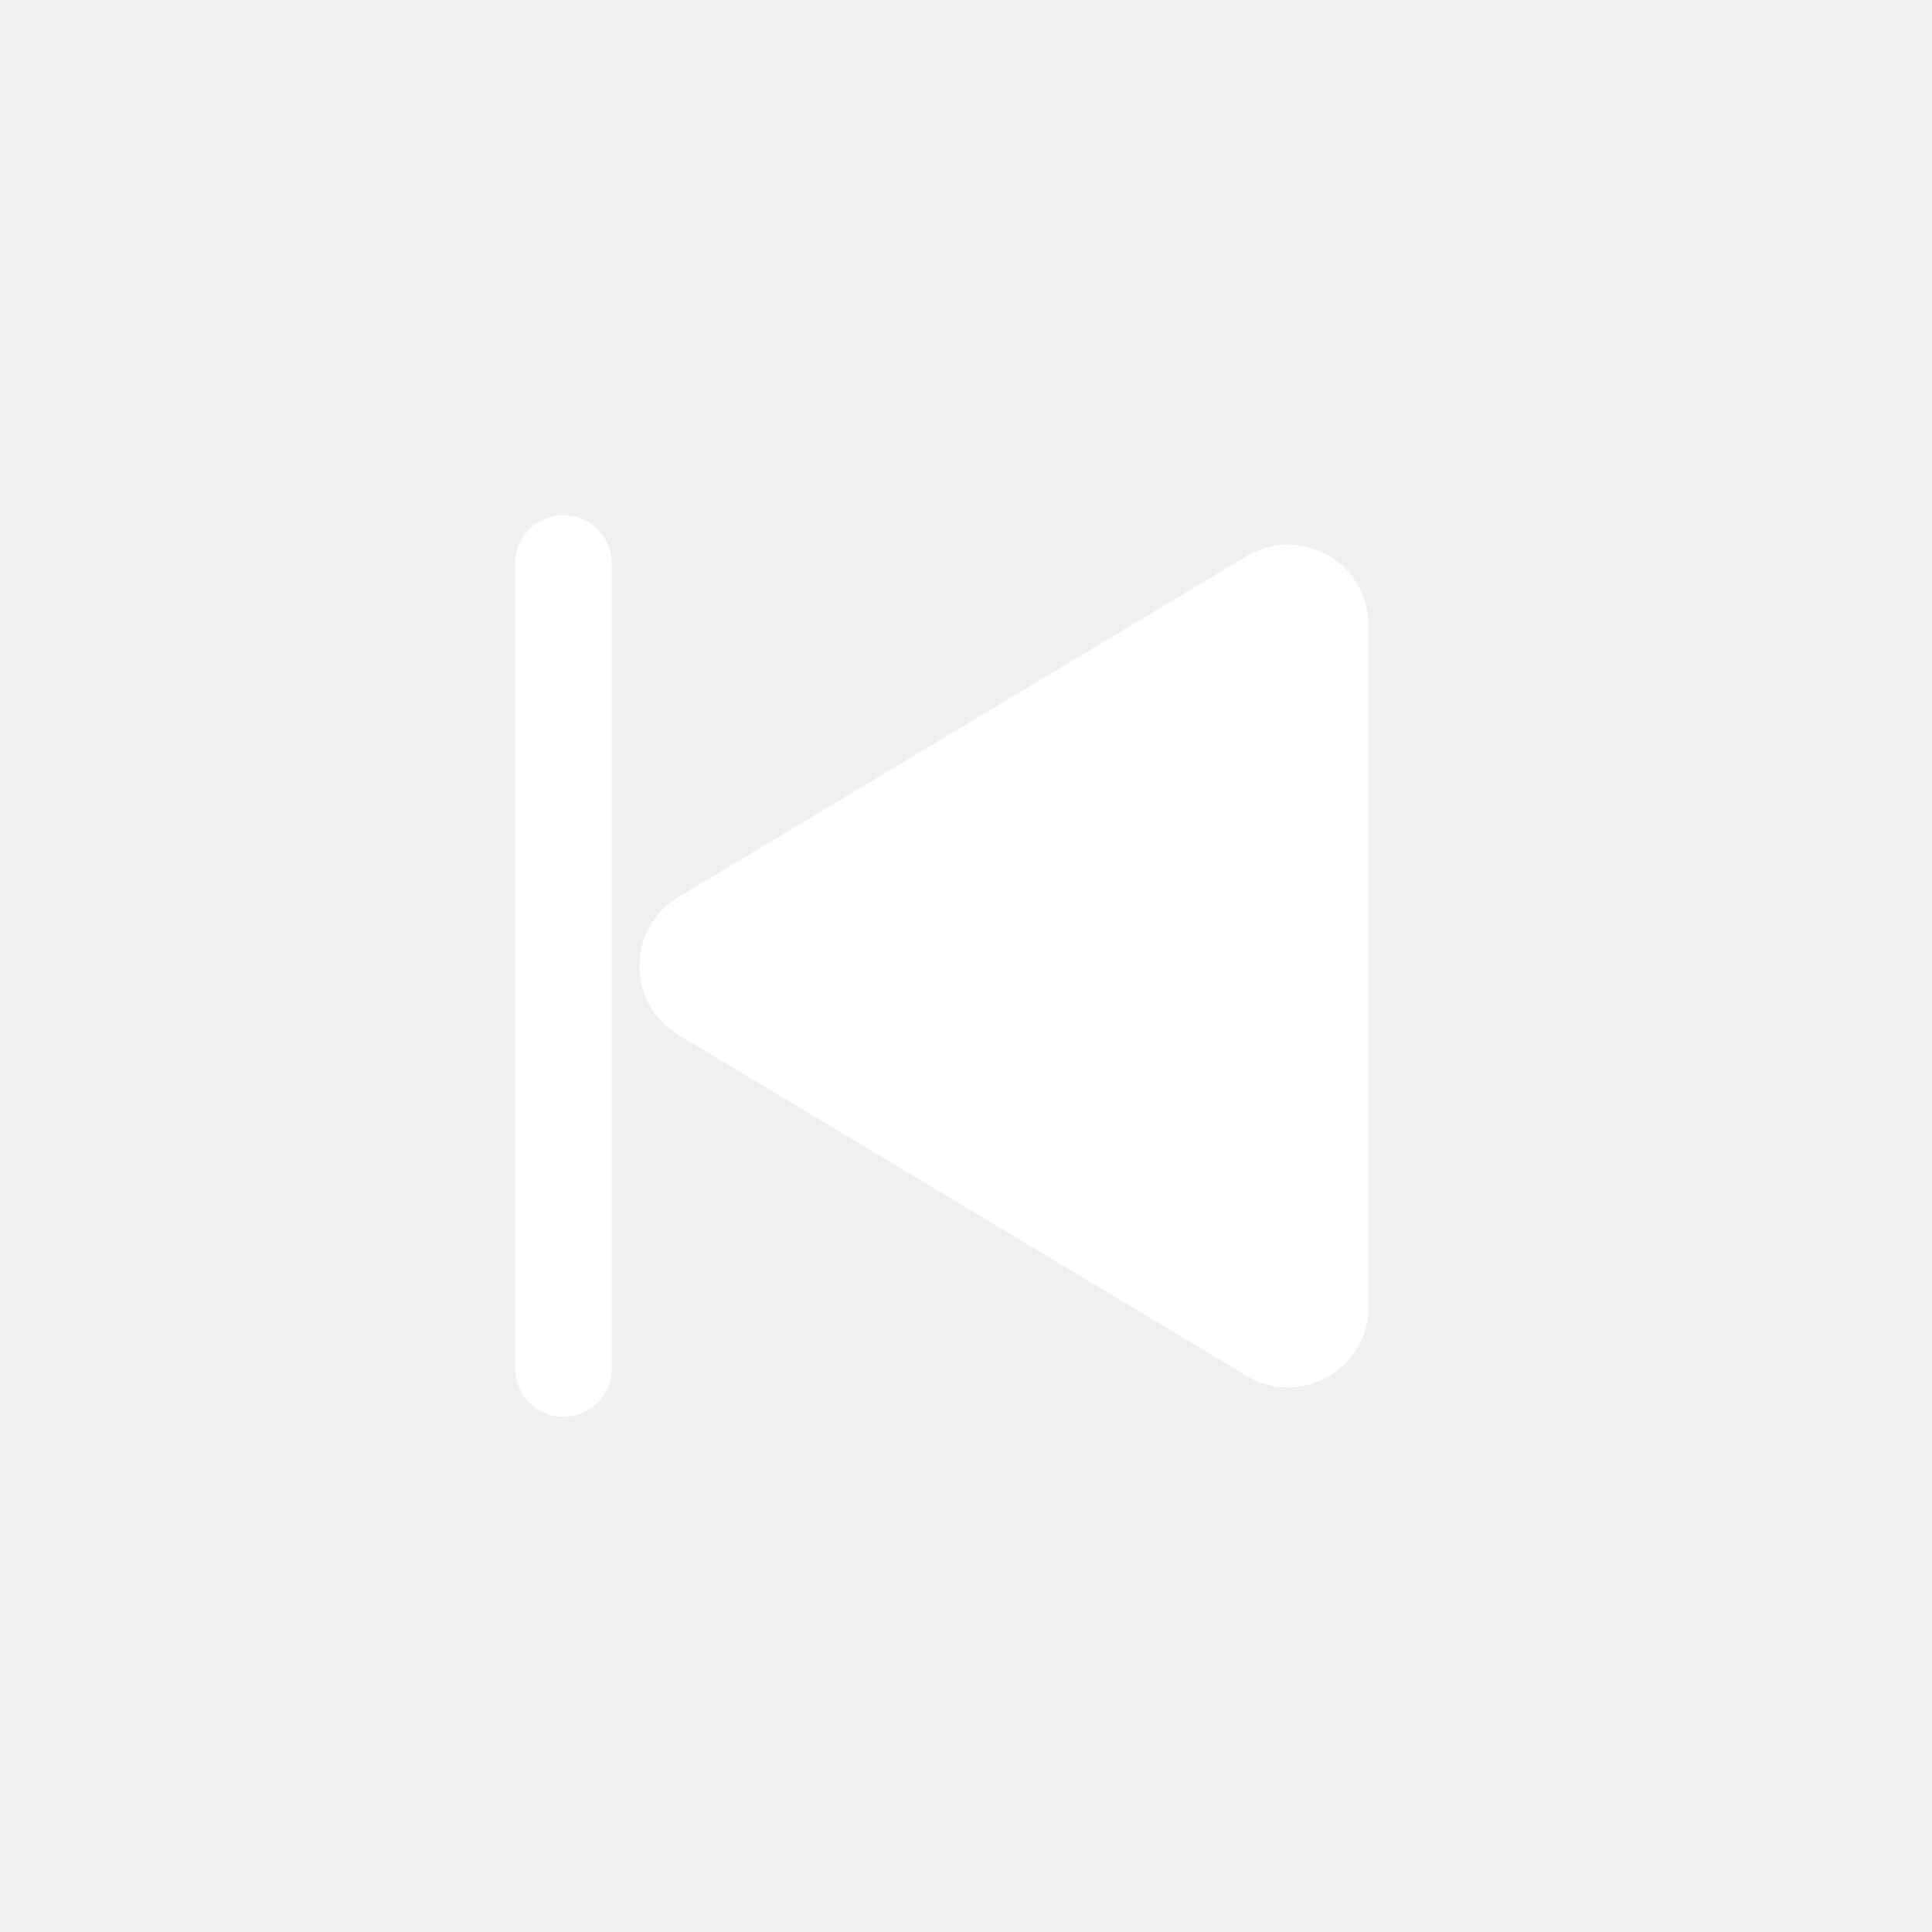
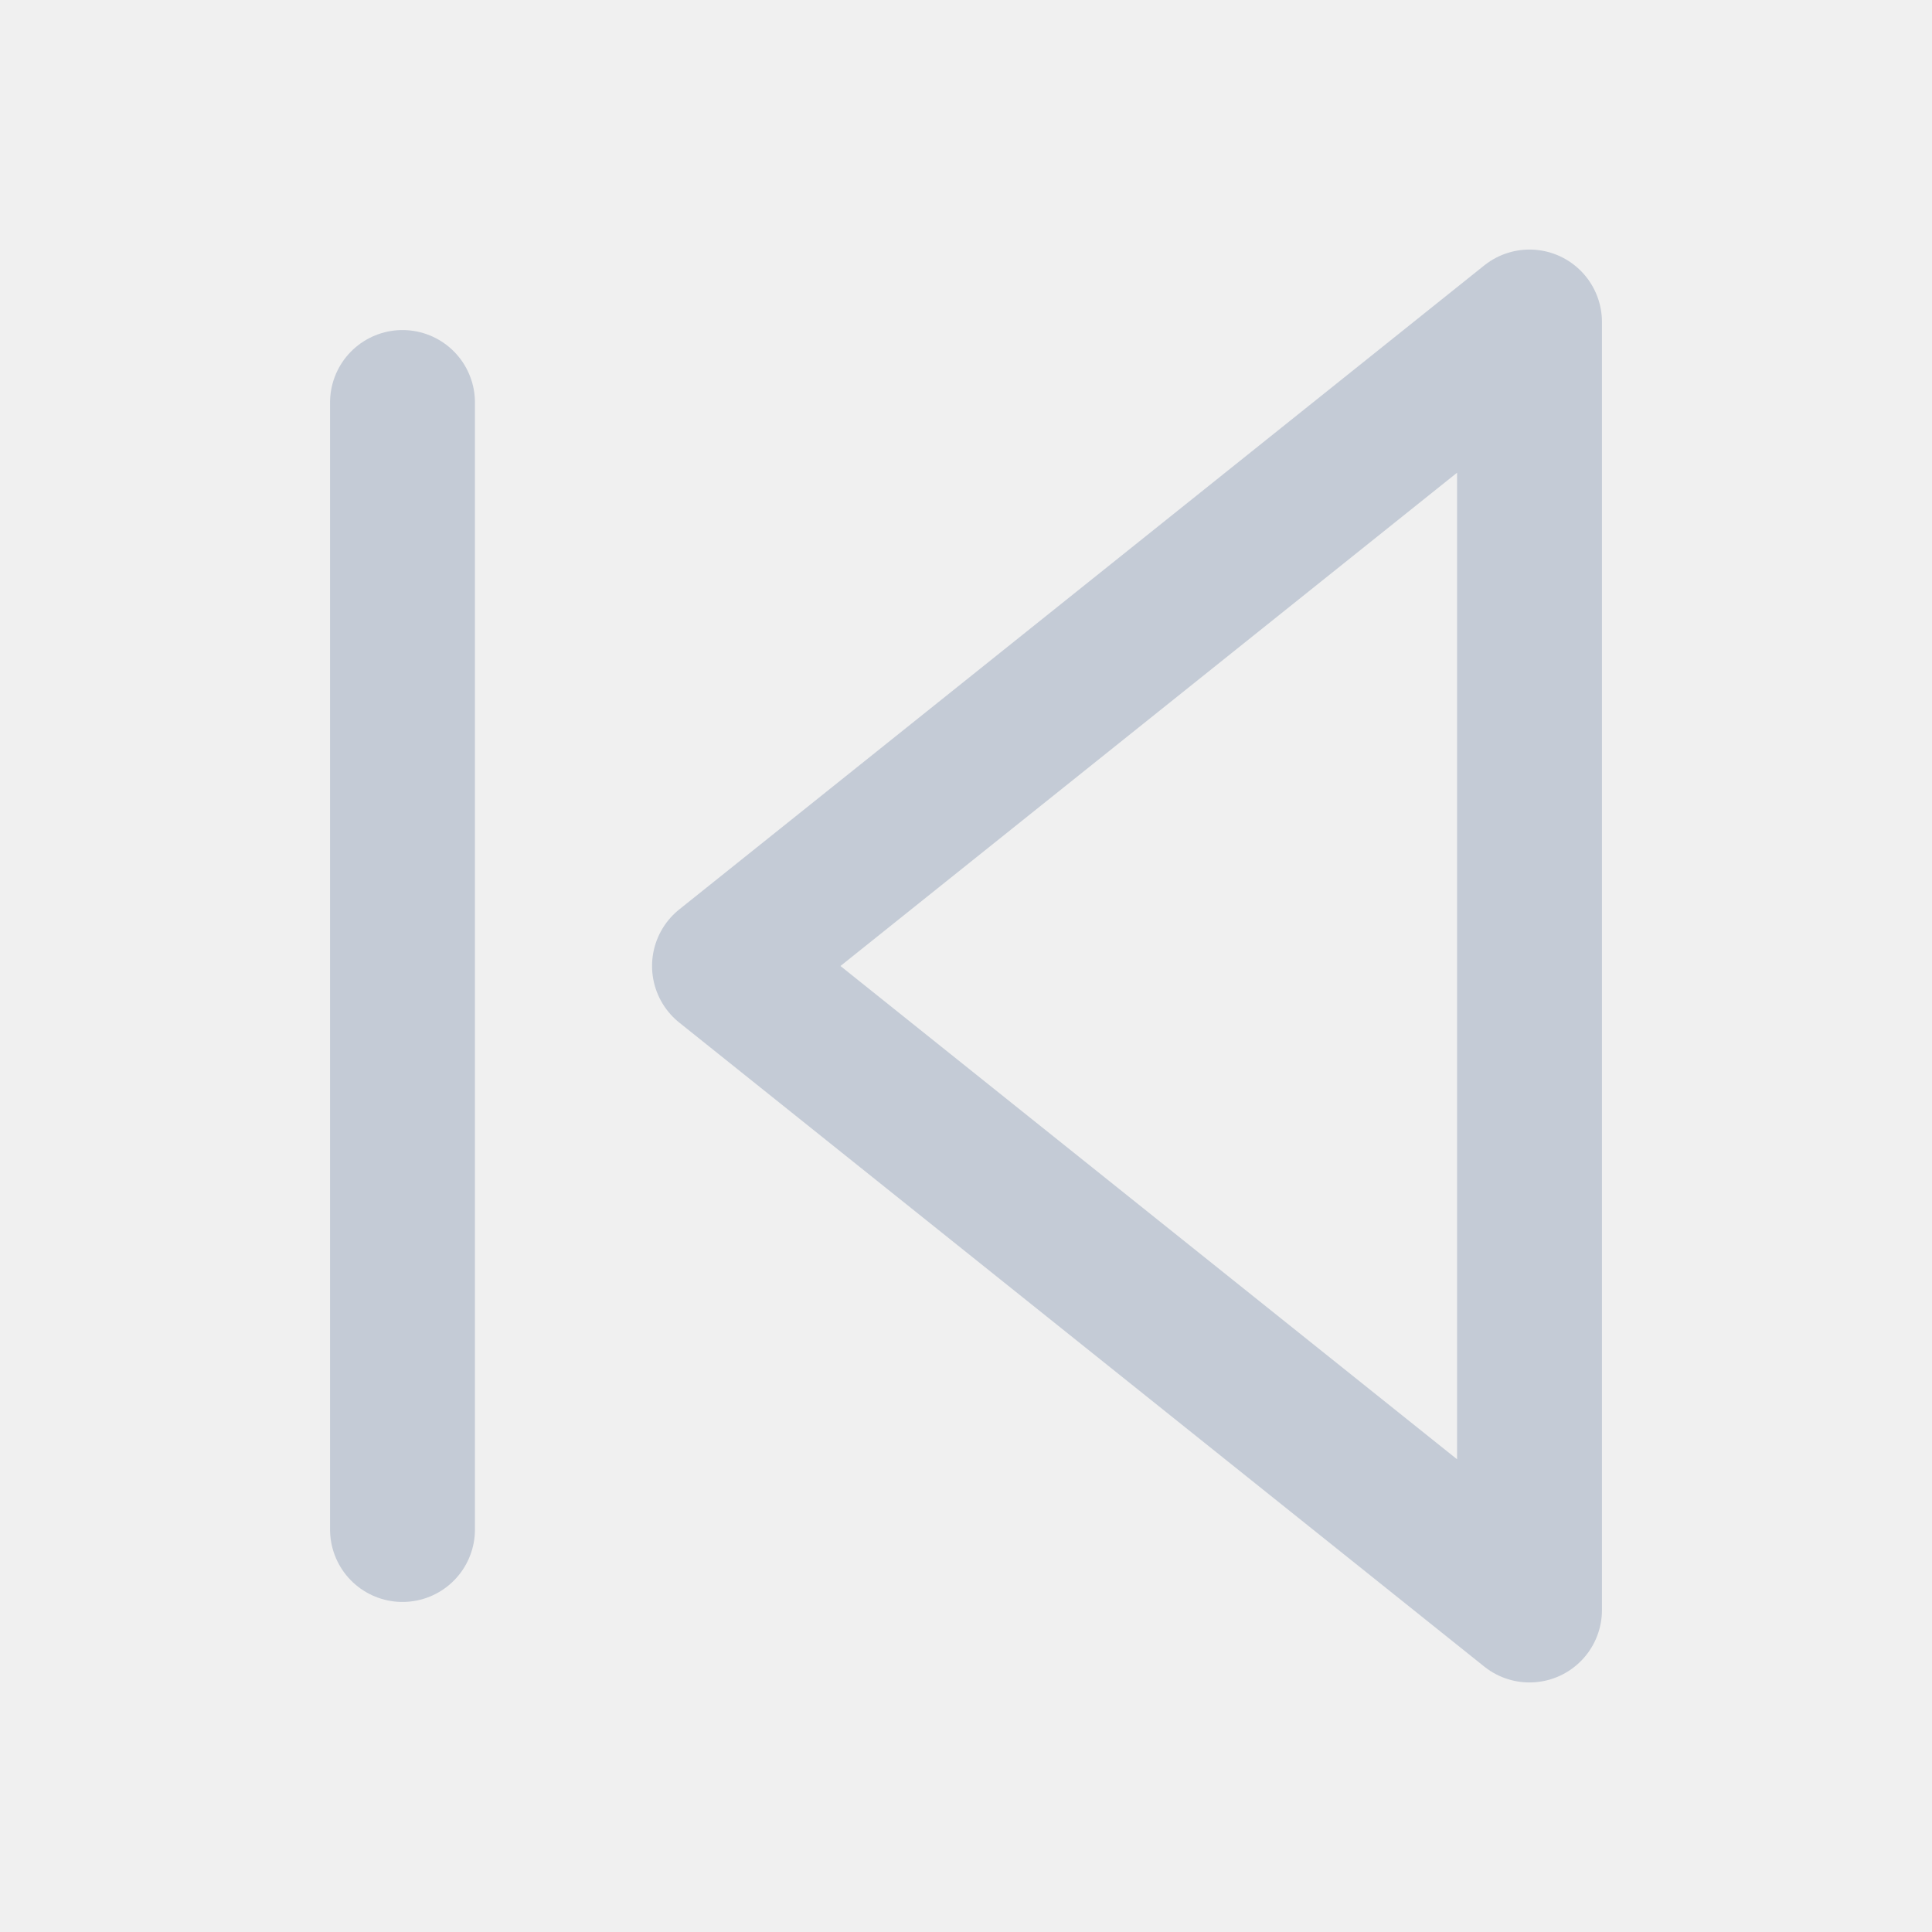
- <svg xmlns="http://www.w3.org/2000/svg" width="24" height="24" viewBox="0 0 24 24" fill="none">
-   <path d="M8.429 11.143L15.486 6.909C16.152 6.509 17 6.989 17 7.766V16.234C17 17.011 16.152 17.491 15.486 17.091L8.429 12.857C7.782 12.469 7.782 11.531 8.429 11.143Z" fill="white" />
-   <path d="M7 7V17" stroke="white" stroke-width="1.2" stroke-linecap="round" stroke-linejoin="round" />
+ <svg xmlns="http://www.w3.org/2000/svg" class="lucide lucide-skip-back" width="20" height="20" viewBox="0 0 24 24" fill="none" stroke="#C4CBD6" stroke-width="1.8" stroke-linecap="round" stroke-linejoin="round">
+   <polygon points="19 20 9 12 19 4 19 20" />
+   <line x1="5" x2="5" y1="19" y2="5" />
</svg>
